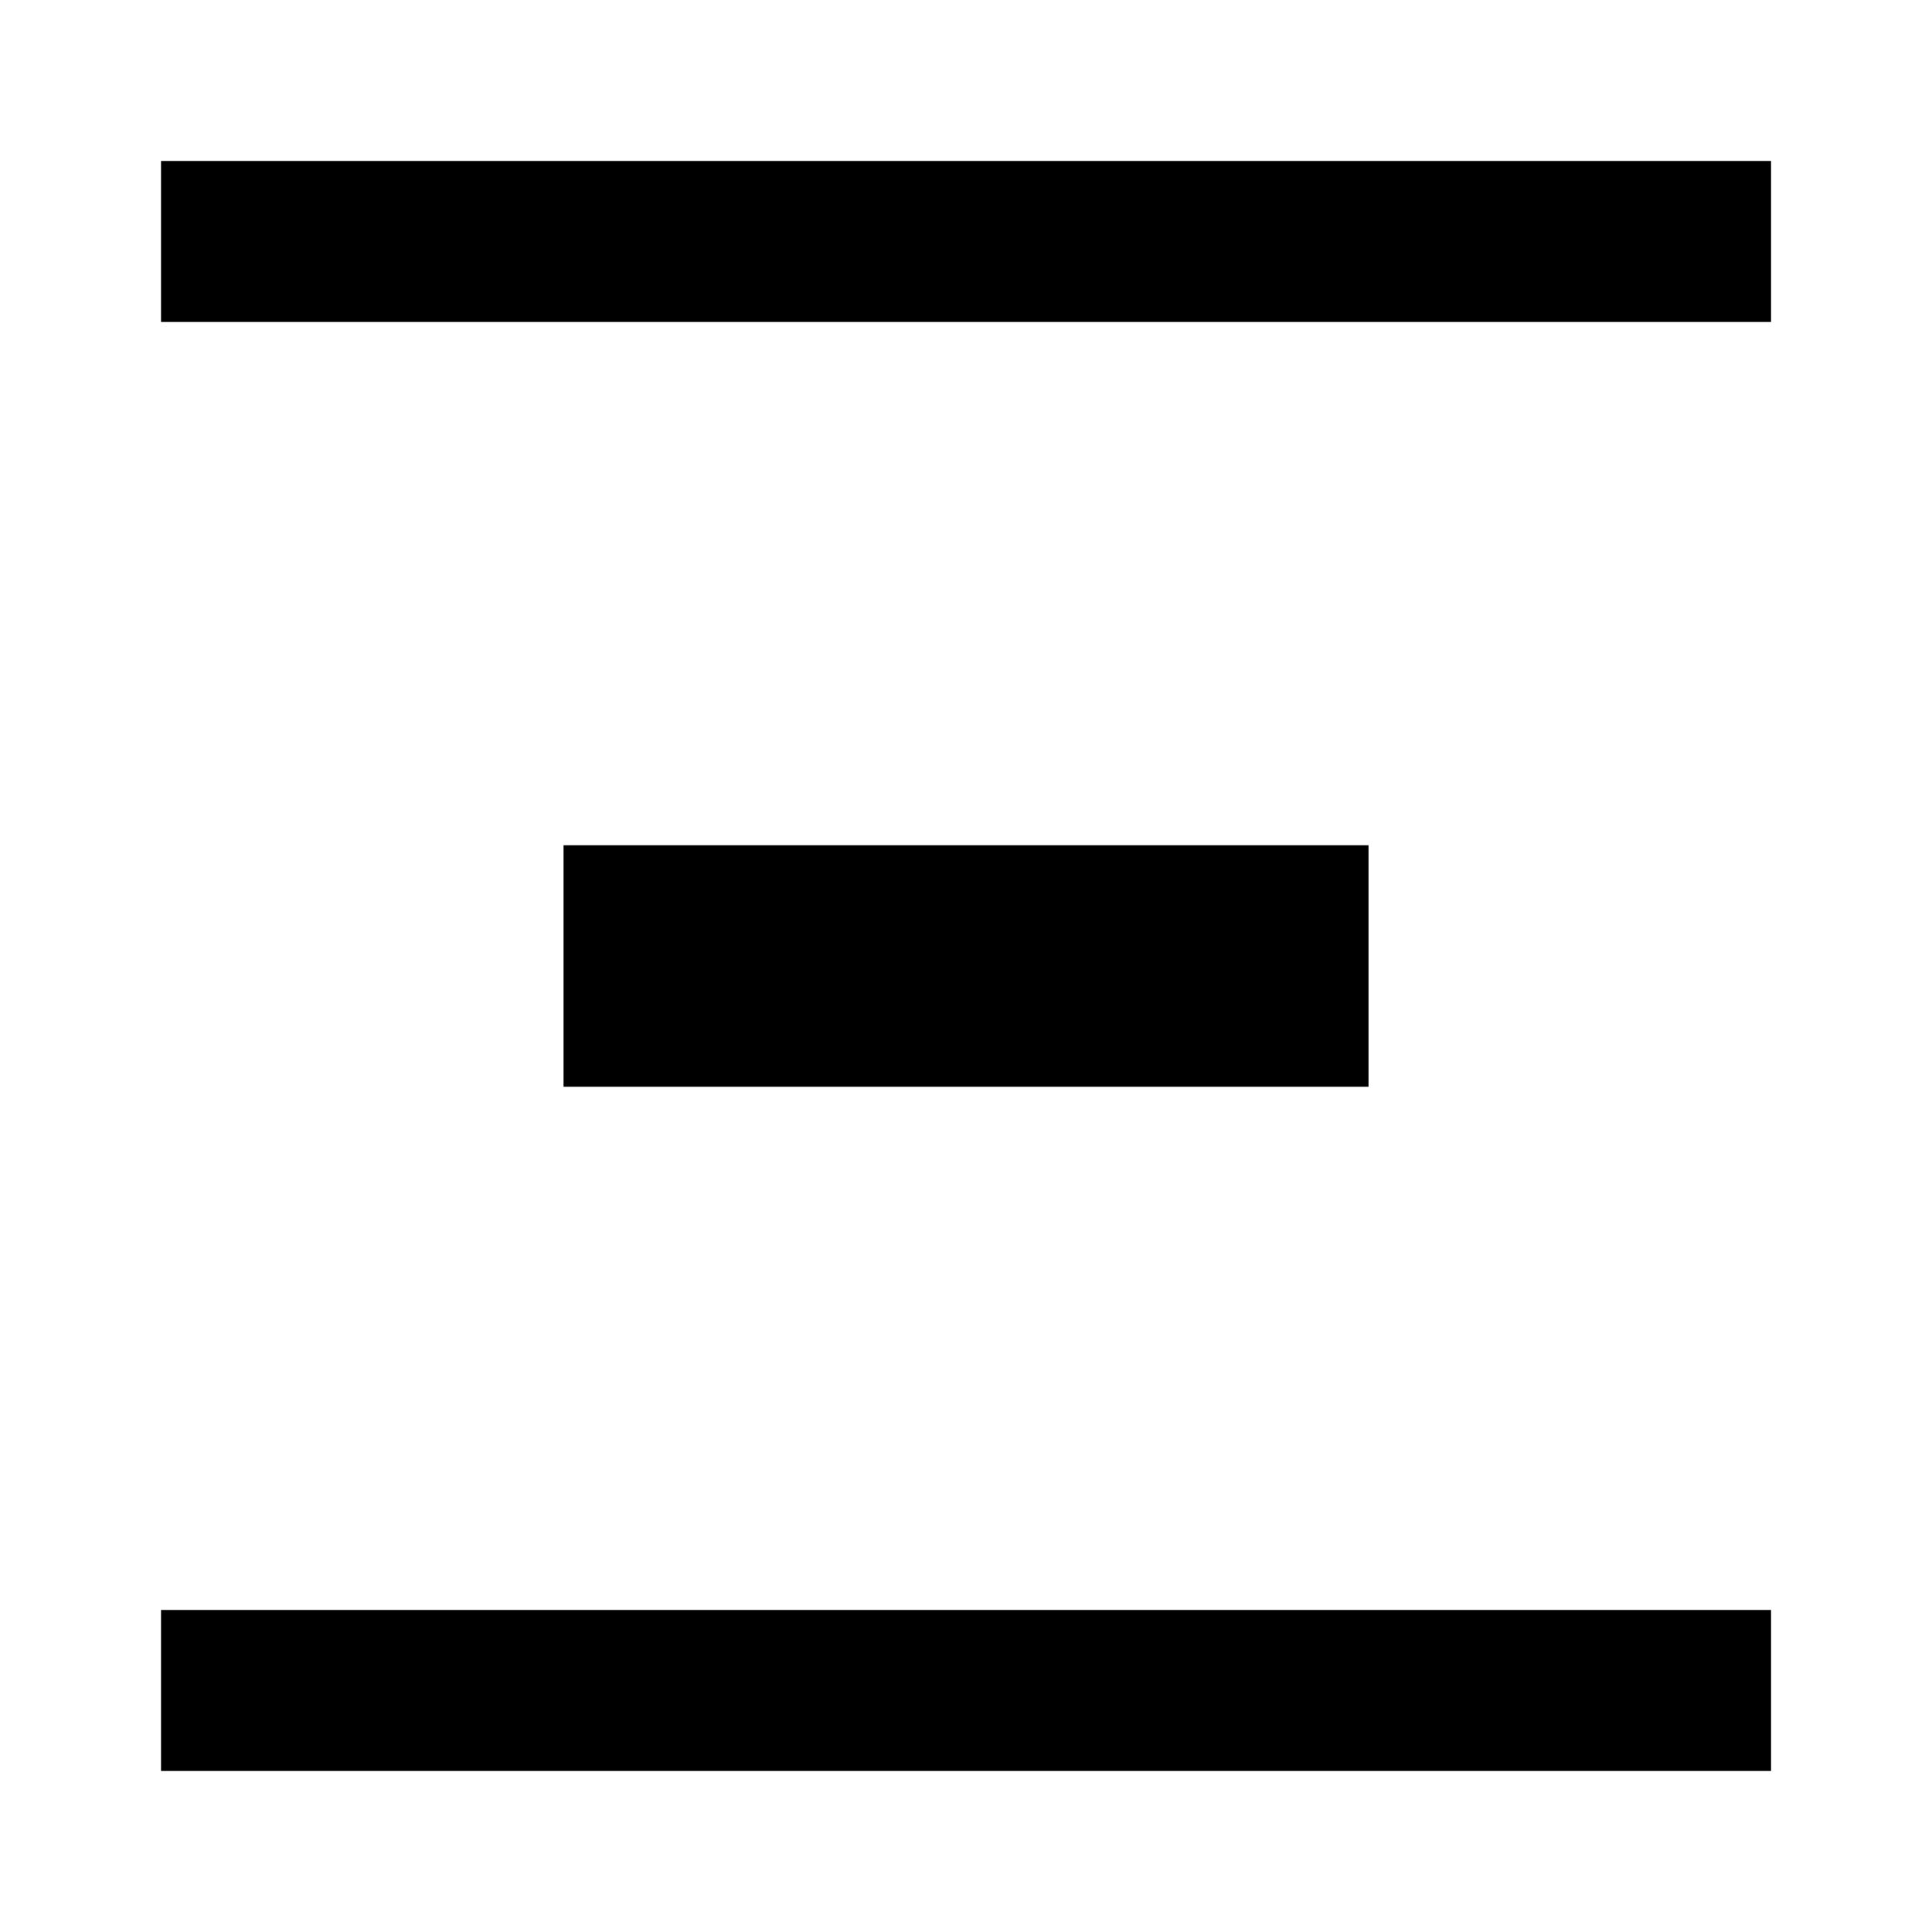
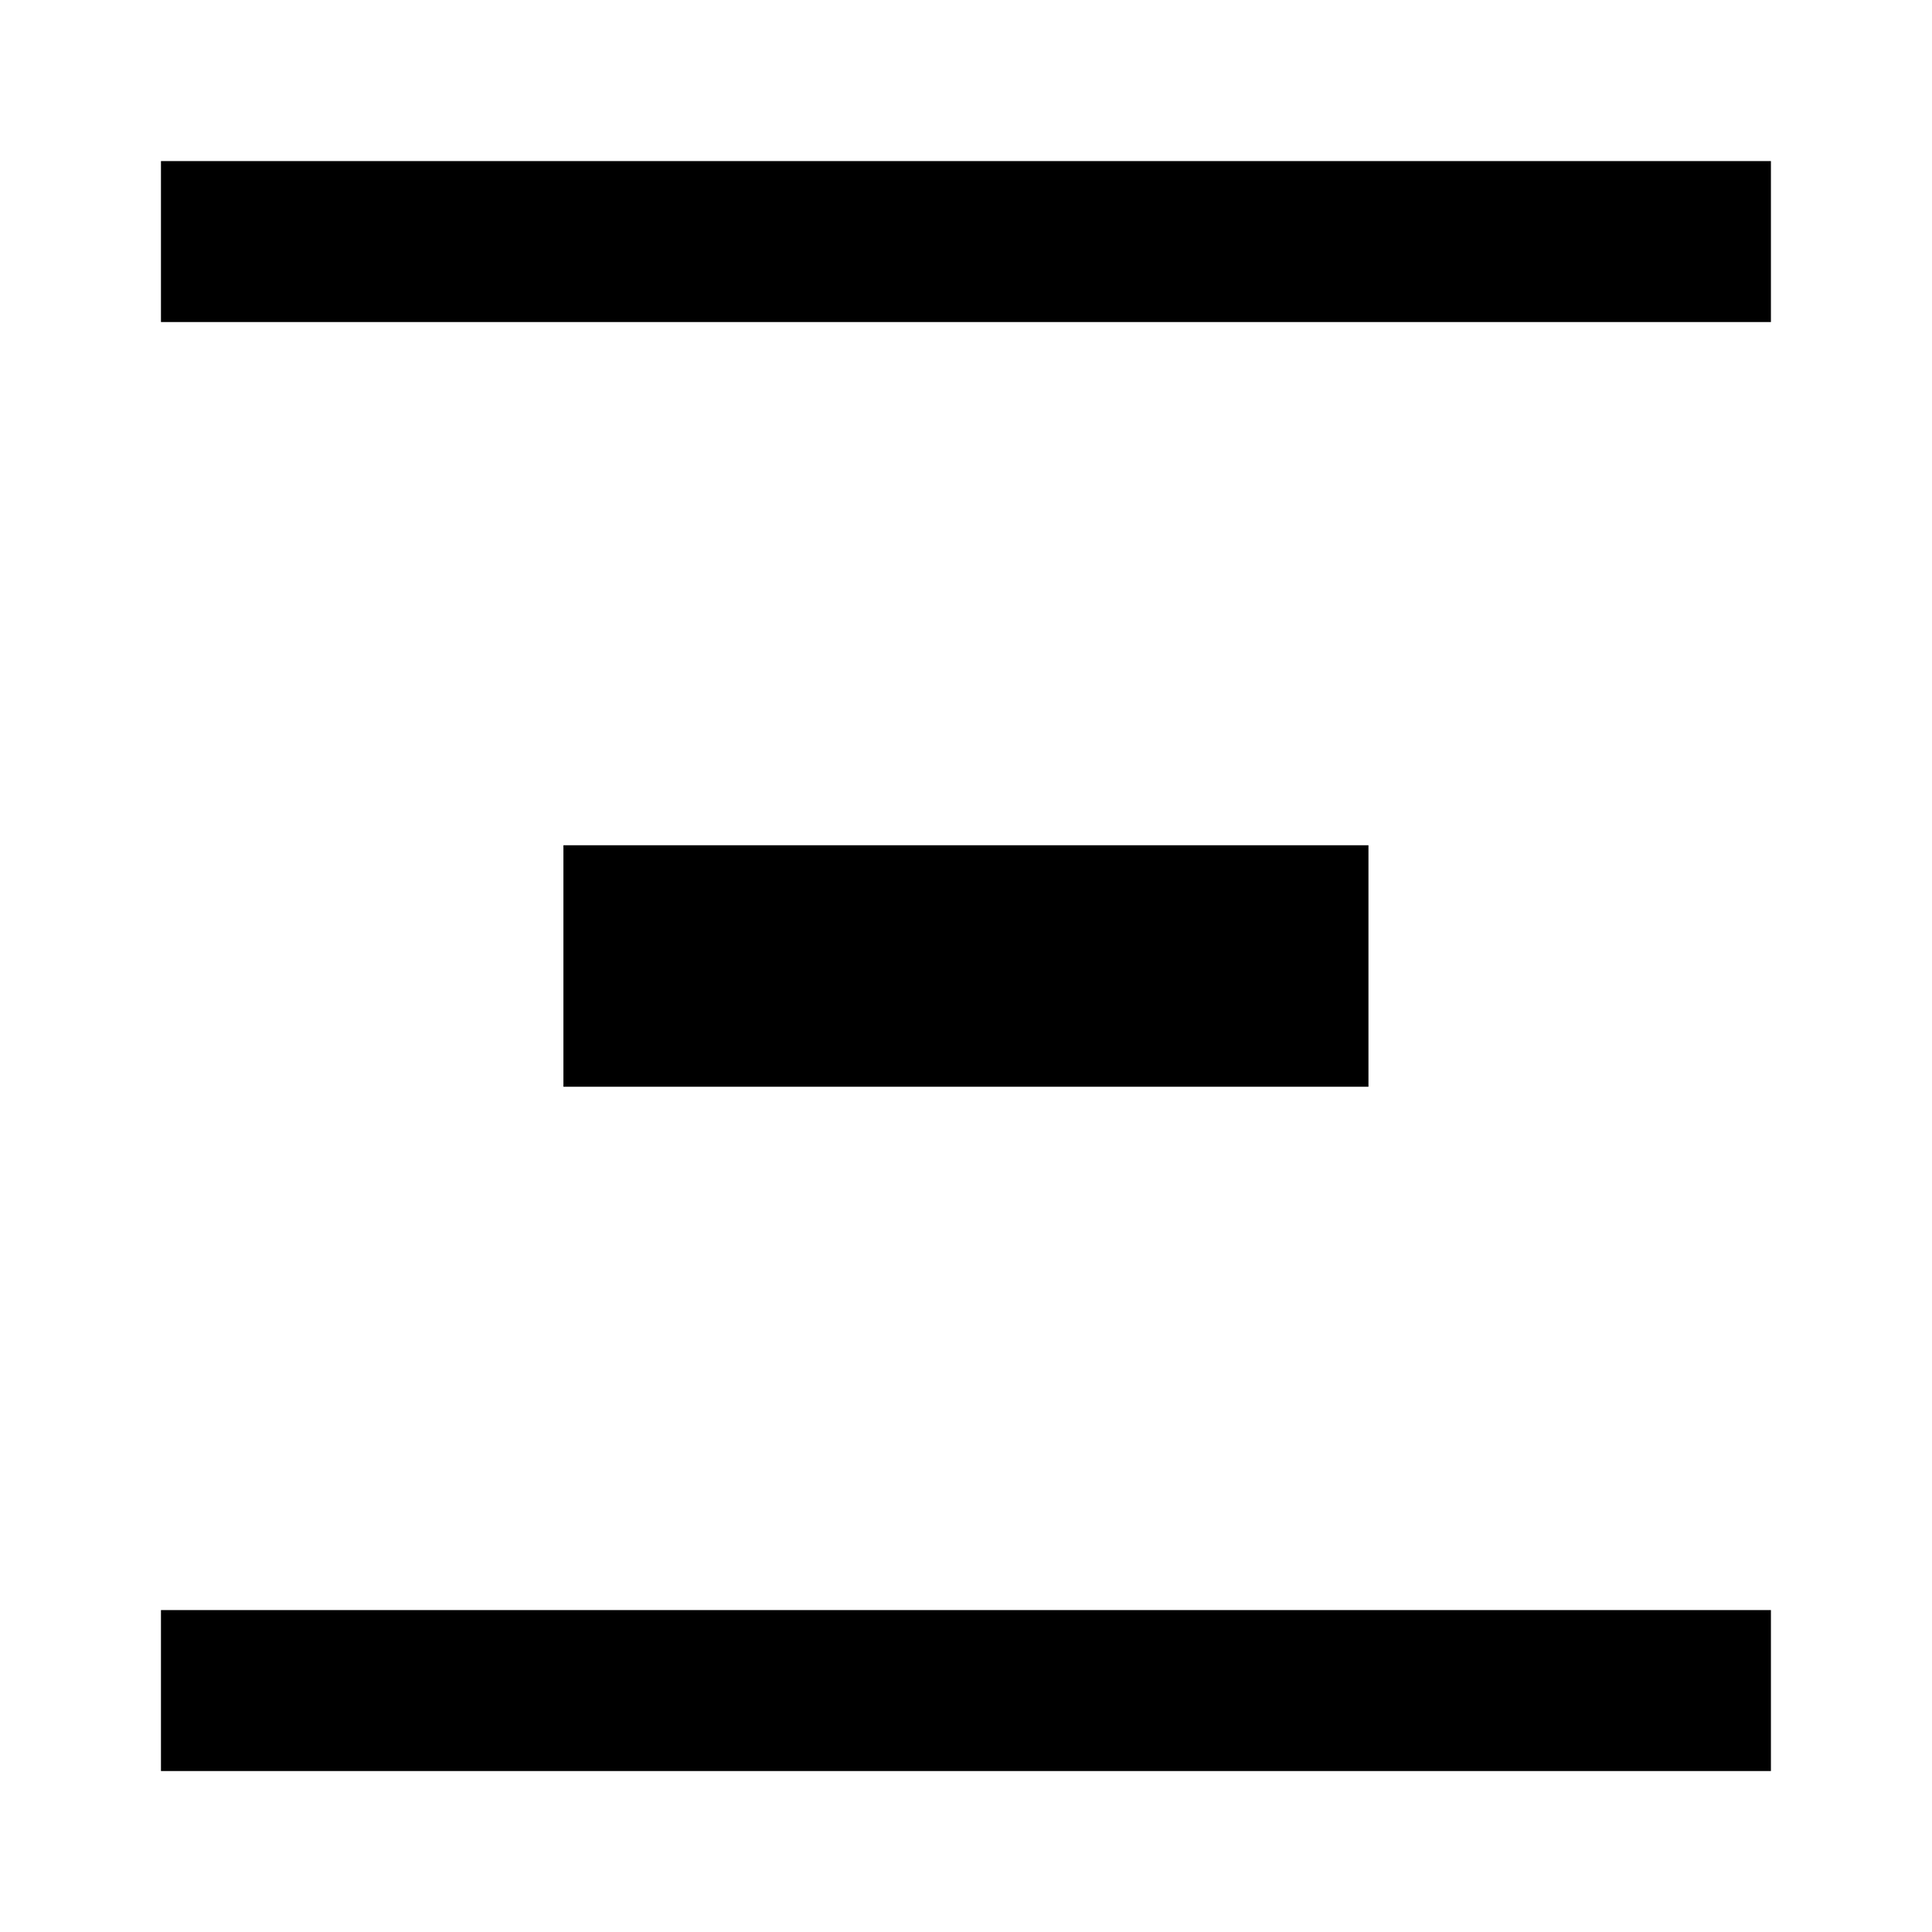
- <svg xmlns="http://www.w3.org/2000/svg" height="24px" viewBox="0 0 32 32" width="24px" fill="#000000" version="1.1" id="svg1">
+ <svg xmlns="http://www.w3.org/2000/svg" height="24px" viewBox="0 0 16 16" width="24px" fill="#000000" version="1.1" id="svg1">
  <defs id="defs1" />
-   <path d="M 2.667 29.333 v -2.667 h 26.667 v 2.667 H 2.667 Z m 6.667 -11.333 v -4 h 13.333 v 4 H 9.333 Z M 2.667 5.333 v -2.667 h 26.667 v 2.667 H 2.667 Z" id="path1" />
+   <path d="M 1.333 14.667 v -1.333 h 13.333 v 1.333 H 1.333 Z m 3.333 -5.667 v -2 h 6.667 v 2 H 4.667 Z M 1.333 2.667 v -1.333 h 13.333 v 1.333 H 1.333 Z" id="path1" />
</svg>
